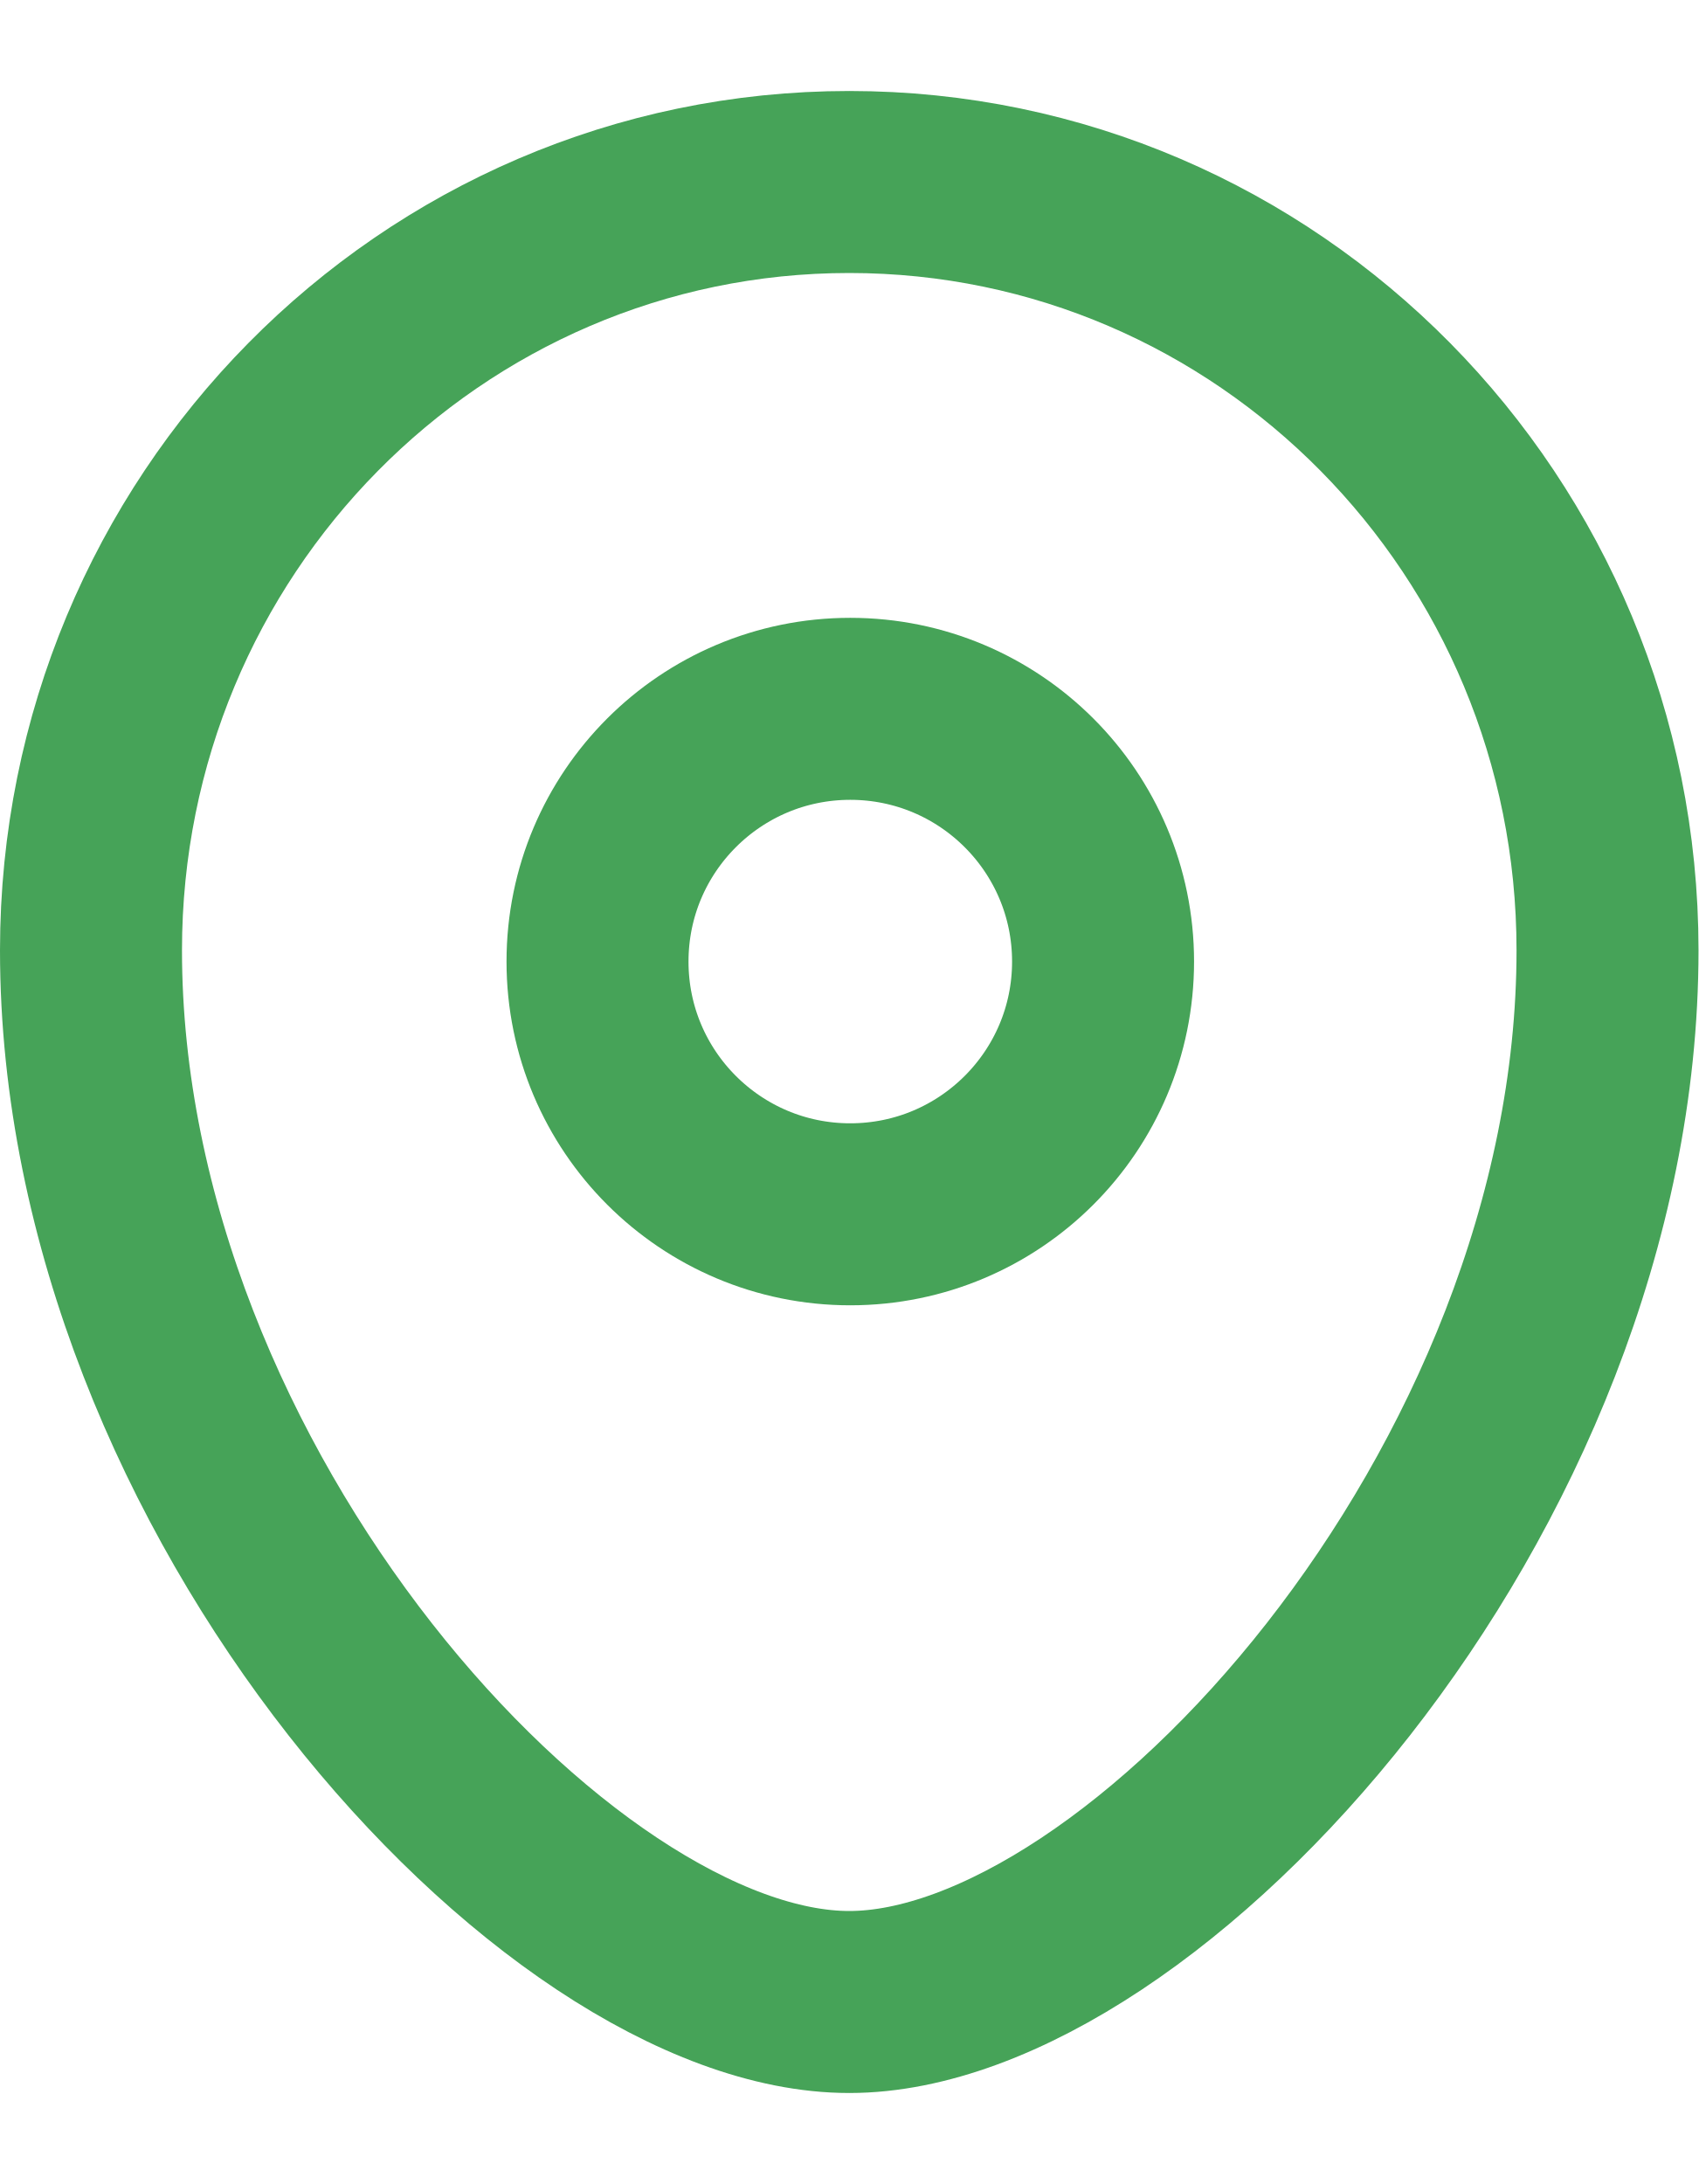
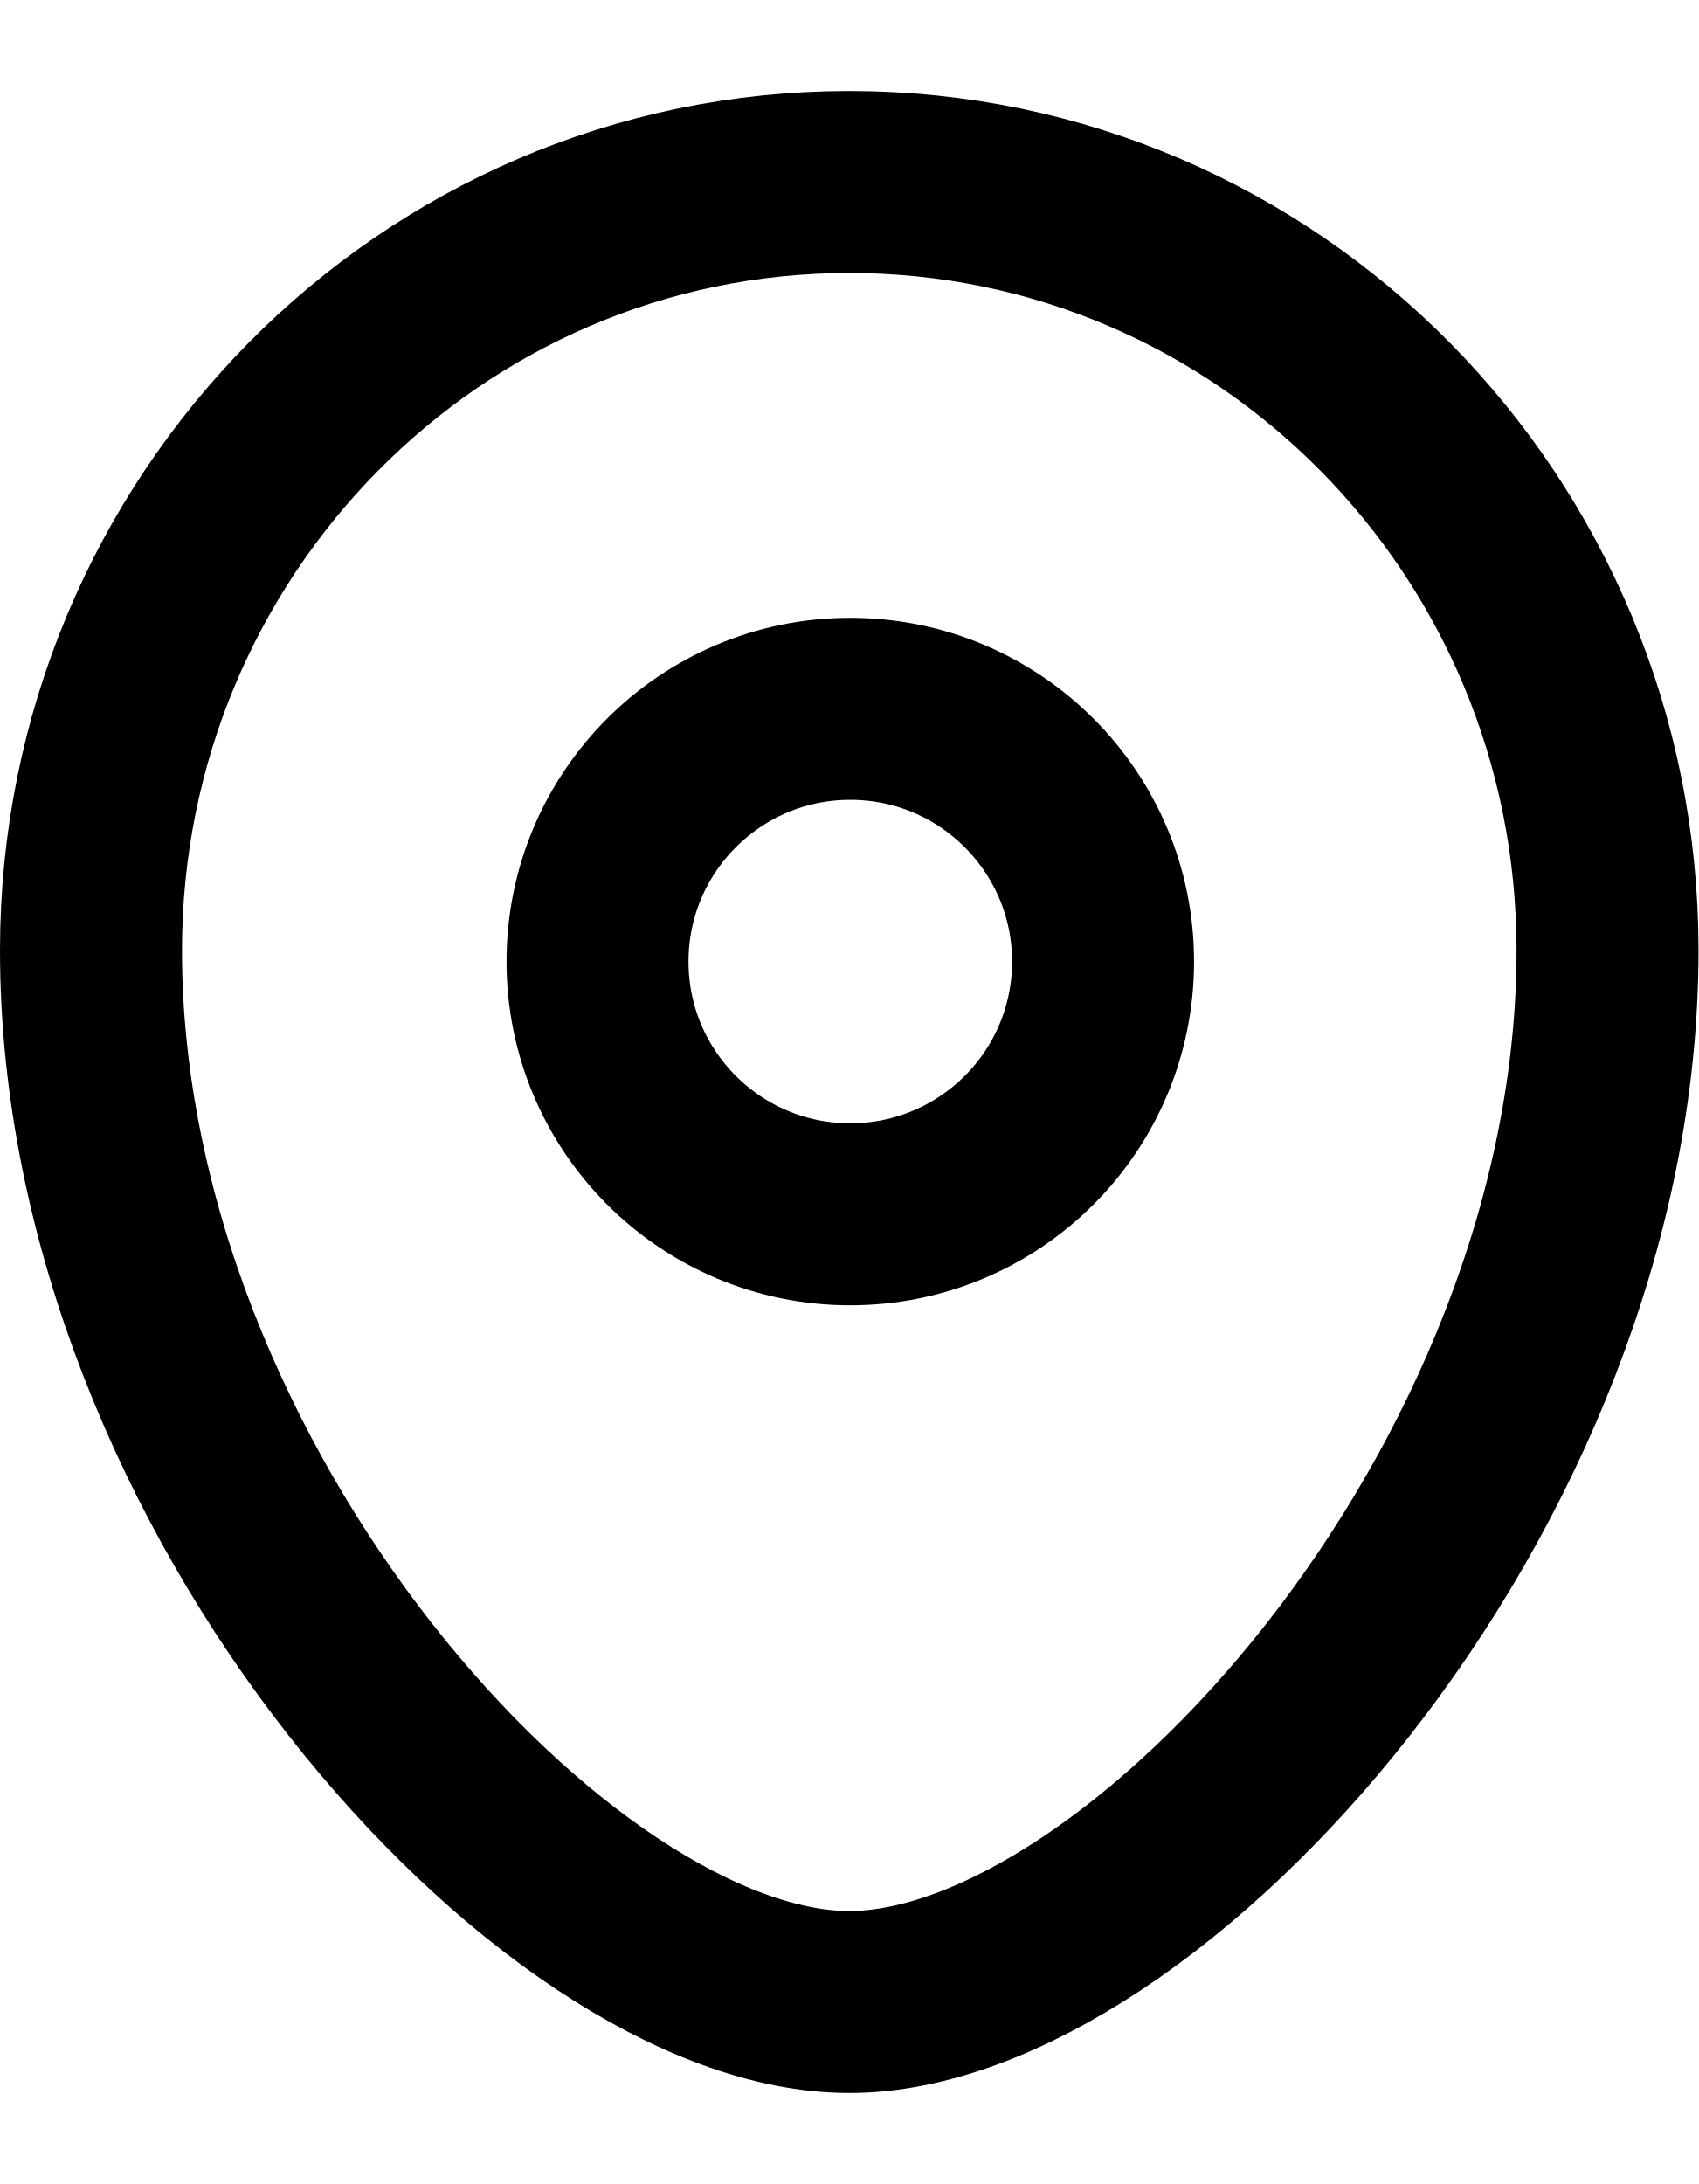
<svg xmlns="http://www.w3.org/2000/svg" width="14" height="18" viewBox="0 0 14 18" fill="none">
-   <path fill-rule="evenodd" clip-rule="evenodd" d="M9.092 7.925C9.092 6.774 8.159 5.842 7.008 5.842C5.858 5.842 4.925 6.774 4.925 7.925C4.925 9.076 5.858 10.008 7.008 10.008C8.159 10.008 9.092 9.076 9.092 7.925Z" stroke="#46A358" stroke-width="1.5" stroke-linecap="round" stroke-linejoin="round" />
-   <path fill-rule="evenodd" clip-rule="evenodd" d="M7 16.5C4.585 16.5 0.75 12.299 0.75 7.832C0.75 4.335 3.548 1.5 7 1.5C10.452 1.5 13.25 4.335 13.25 7.832C13.25 12.299 9.415 16.5 7 16.5Z" stroke="#46A358" stroke-width="1.5" stroke-linecap="round" stroke-linejoin="round" />
+   <path fill-rule="evenodd" clip-rule="evenodd" d="M9.092 7.925C9.092 6.774 8.159 5.842 7.008 5.842C5.858 5.842 4.925 6.774 4.925 7.925C4.925 9.076 5.858 10.008 7.008 10.008C8.159 10.008 9.092 9.076 9.092 7.925Z" stroke="currentColor" stroke-width="1.5" stroke-linecap="round" stroke-linejoin="round" />
+   <path fill-rule="evenodd" clip-rule="evenodd" d="M7 16.5C4.585 16.5 0.75 12.299 0.75 7.832C0.75 4.335 3.548 1.5 7 1.5C10.452 1.5 13.25 4.335 13.25 7.832C13.25 12.299 9.415 16.5 7 16.5Z" stroke="currentColor" stroke-width="1.5" stroke-linecap="round" stroke-linejoin="round" />
</svg>
